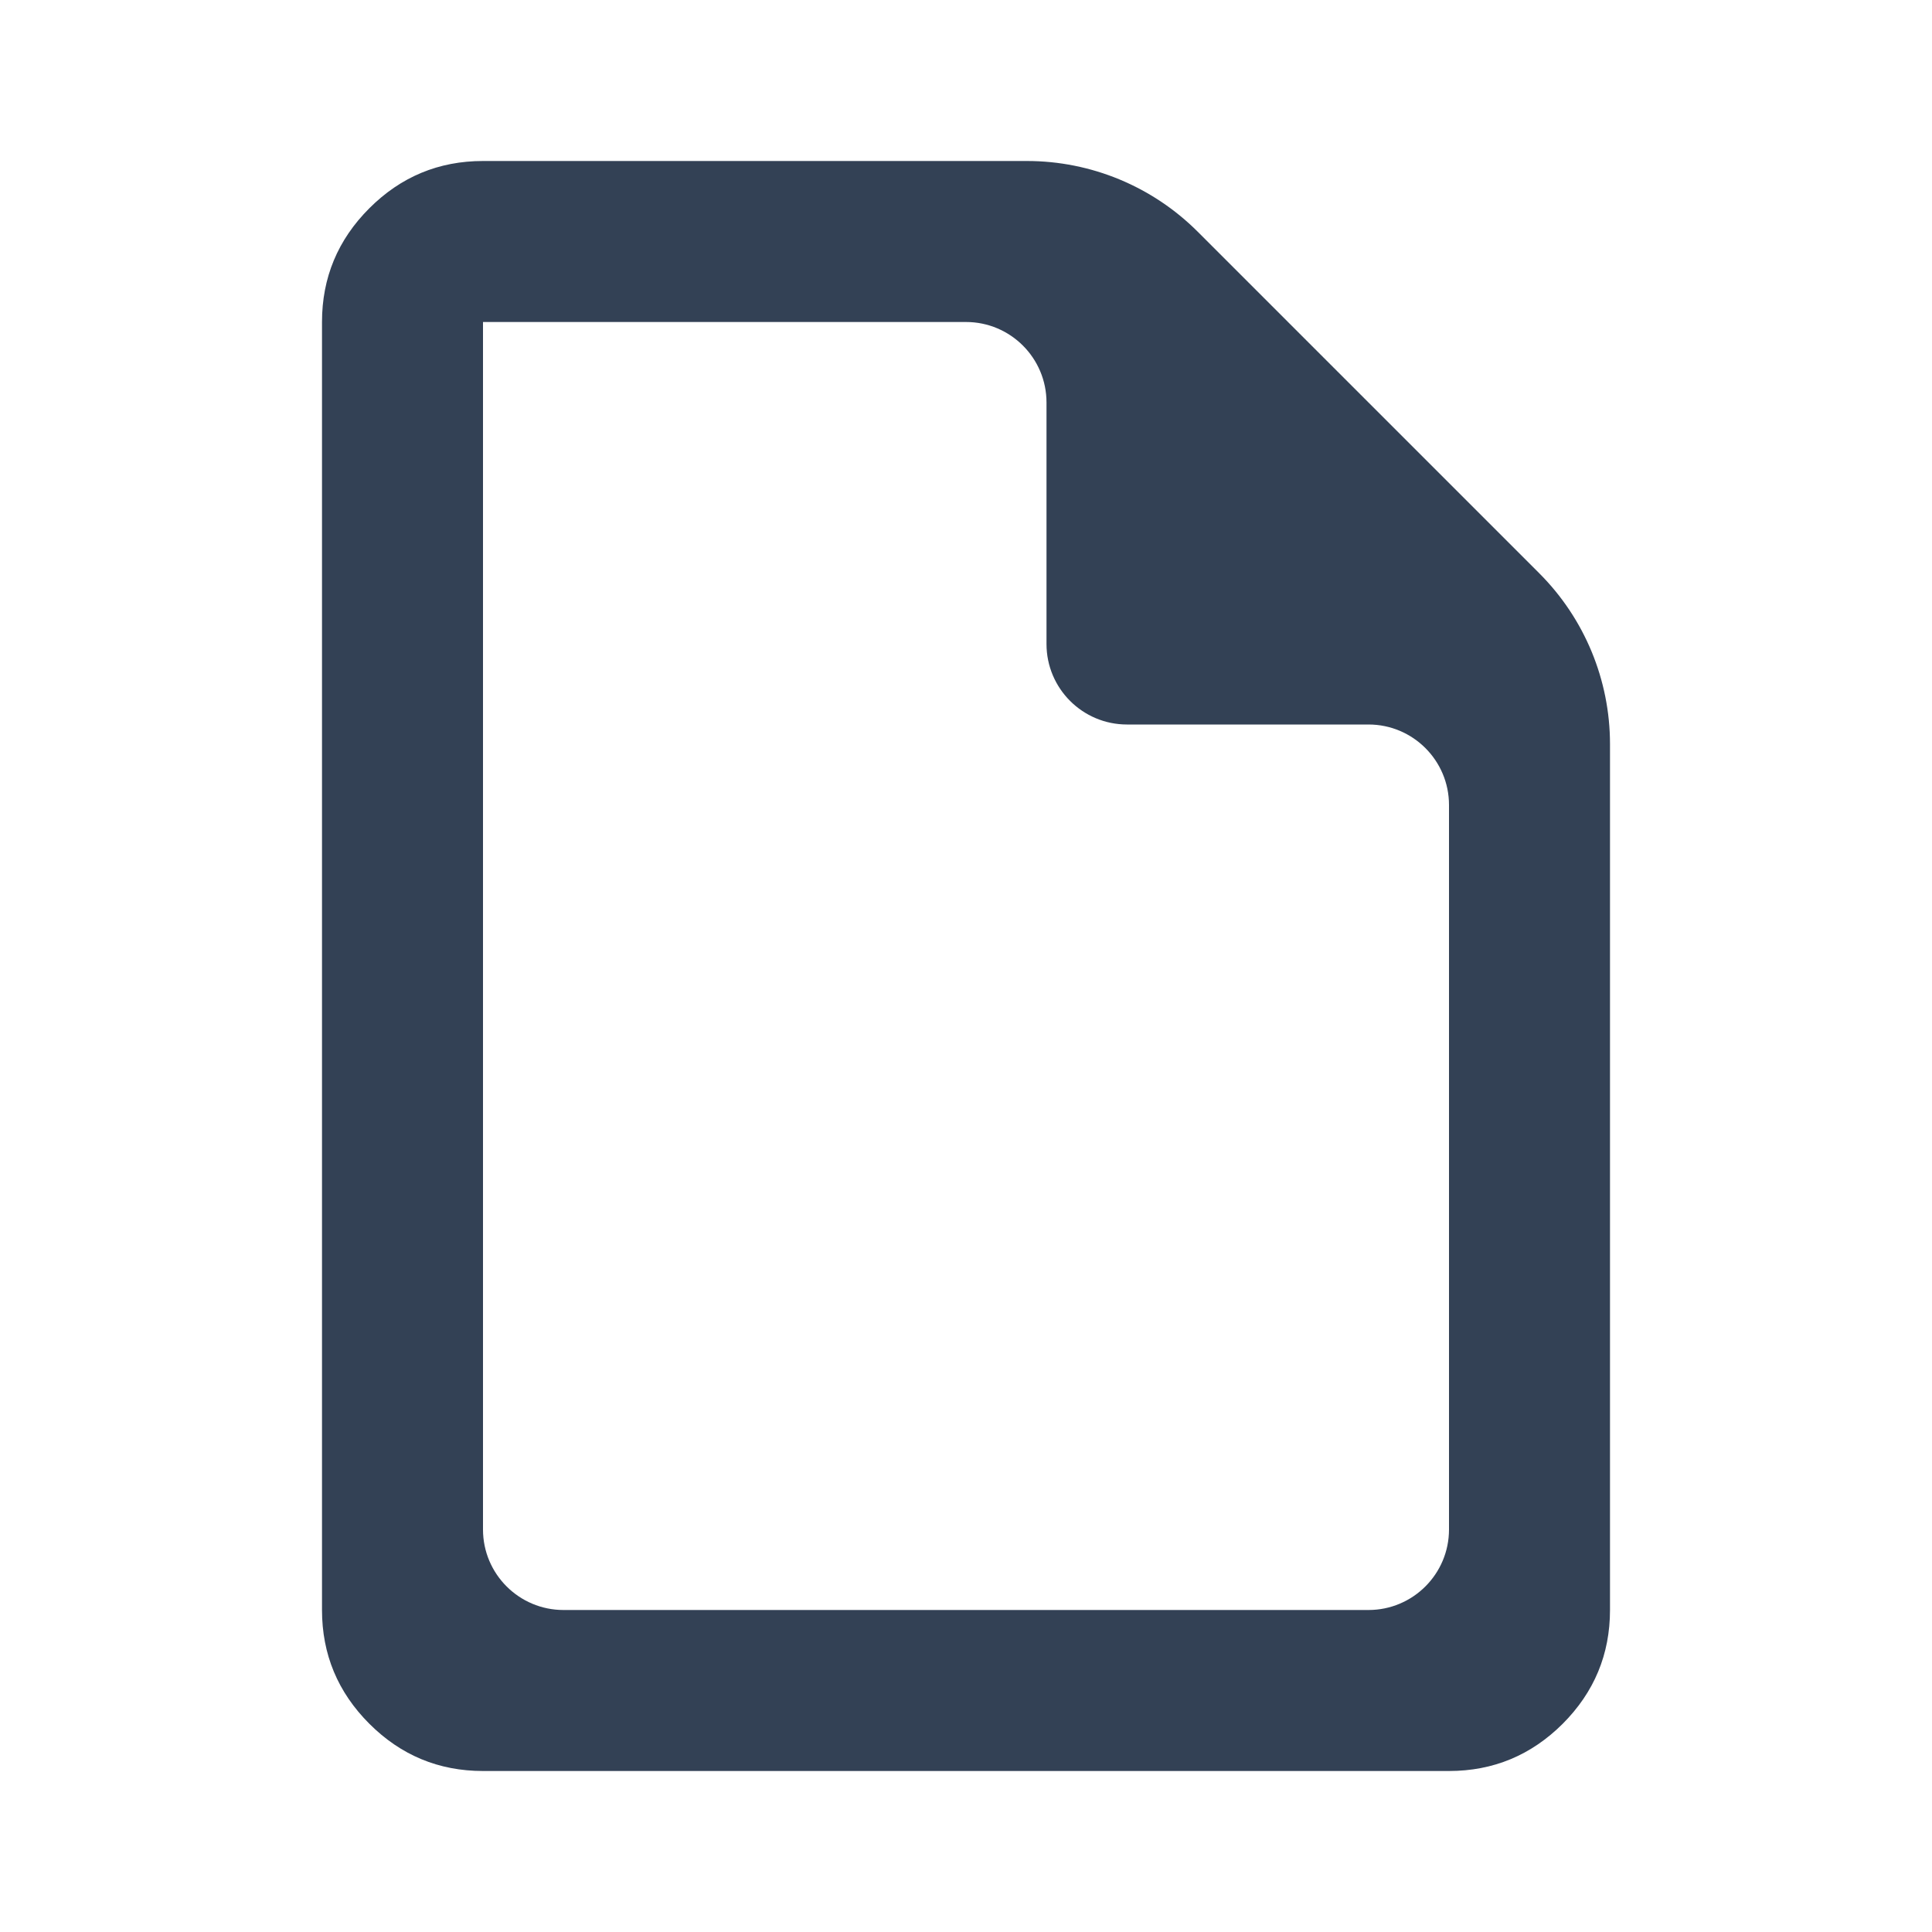
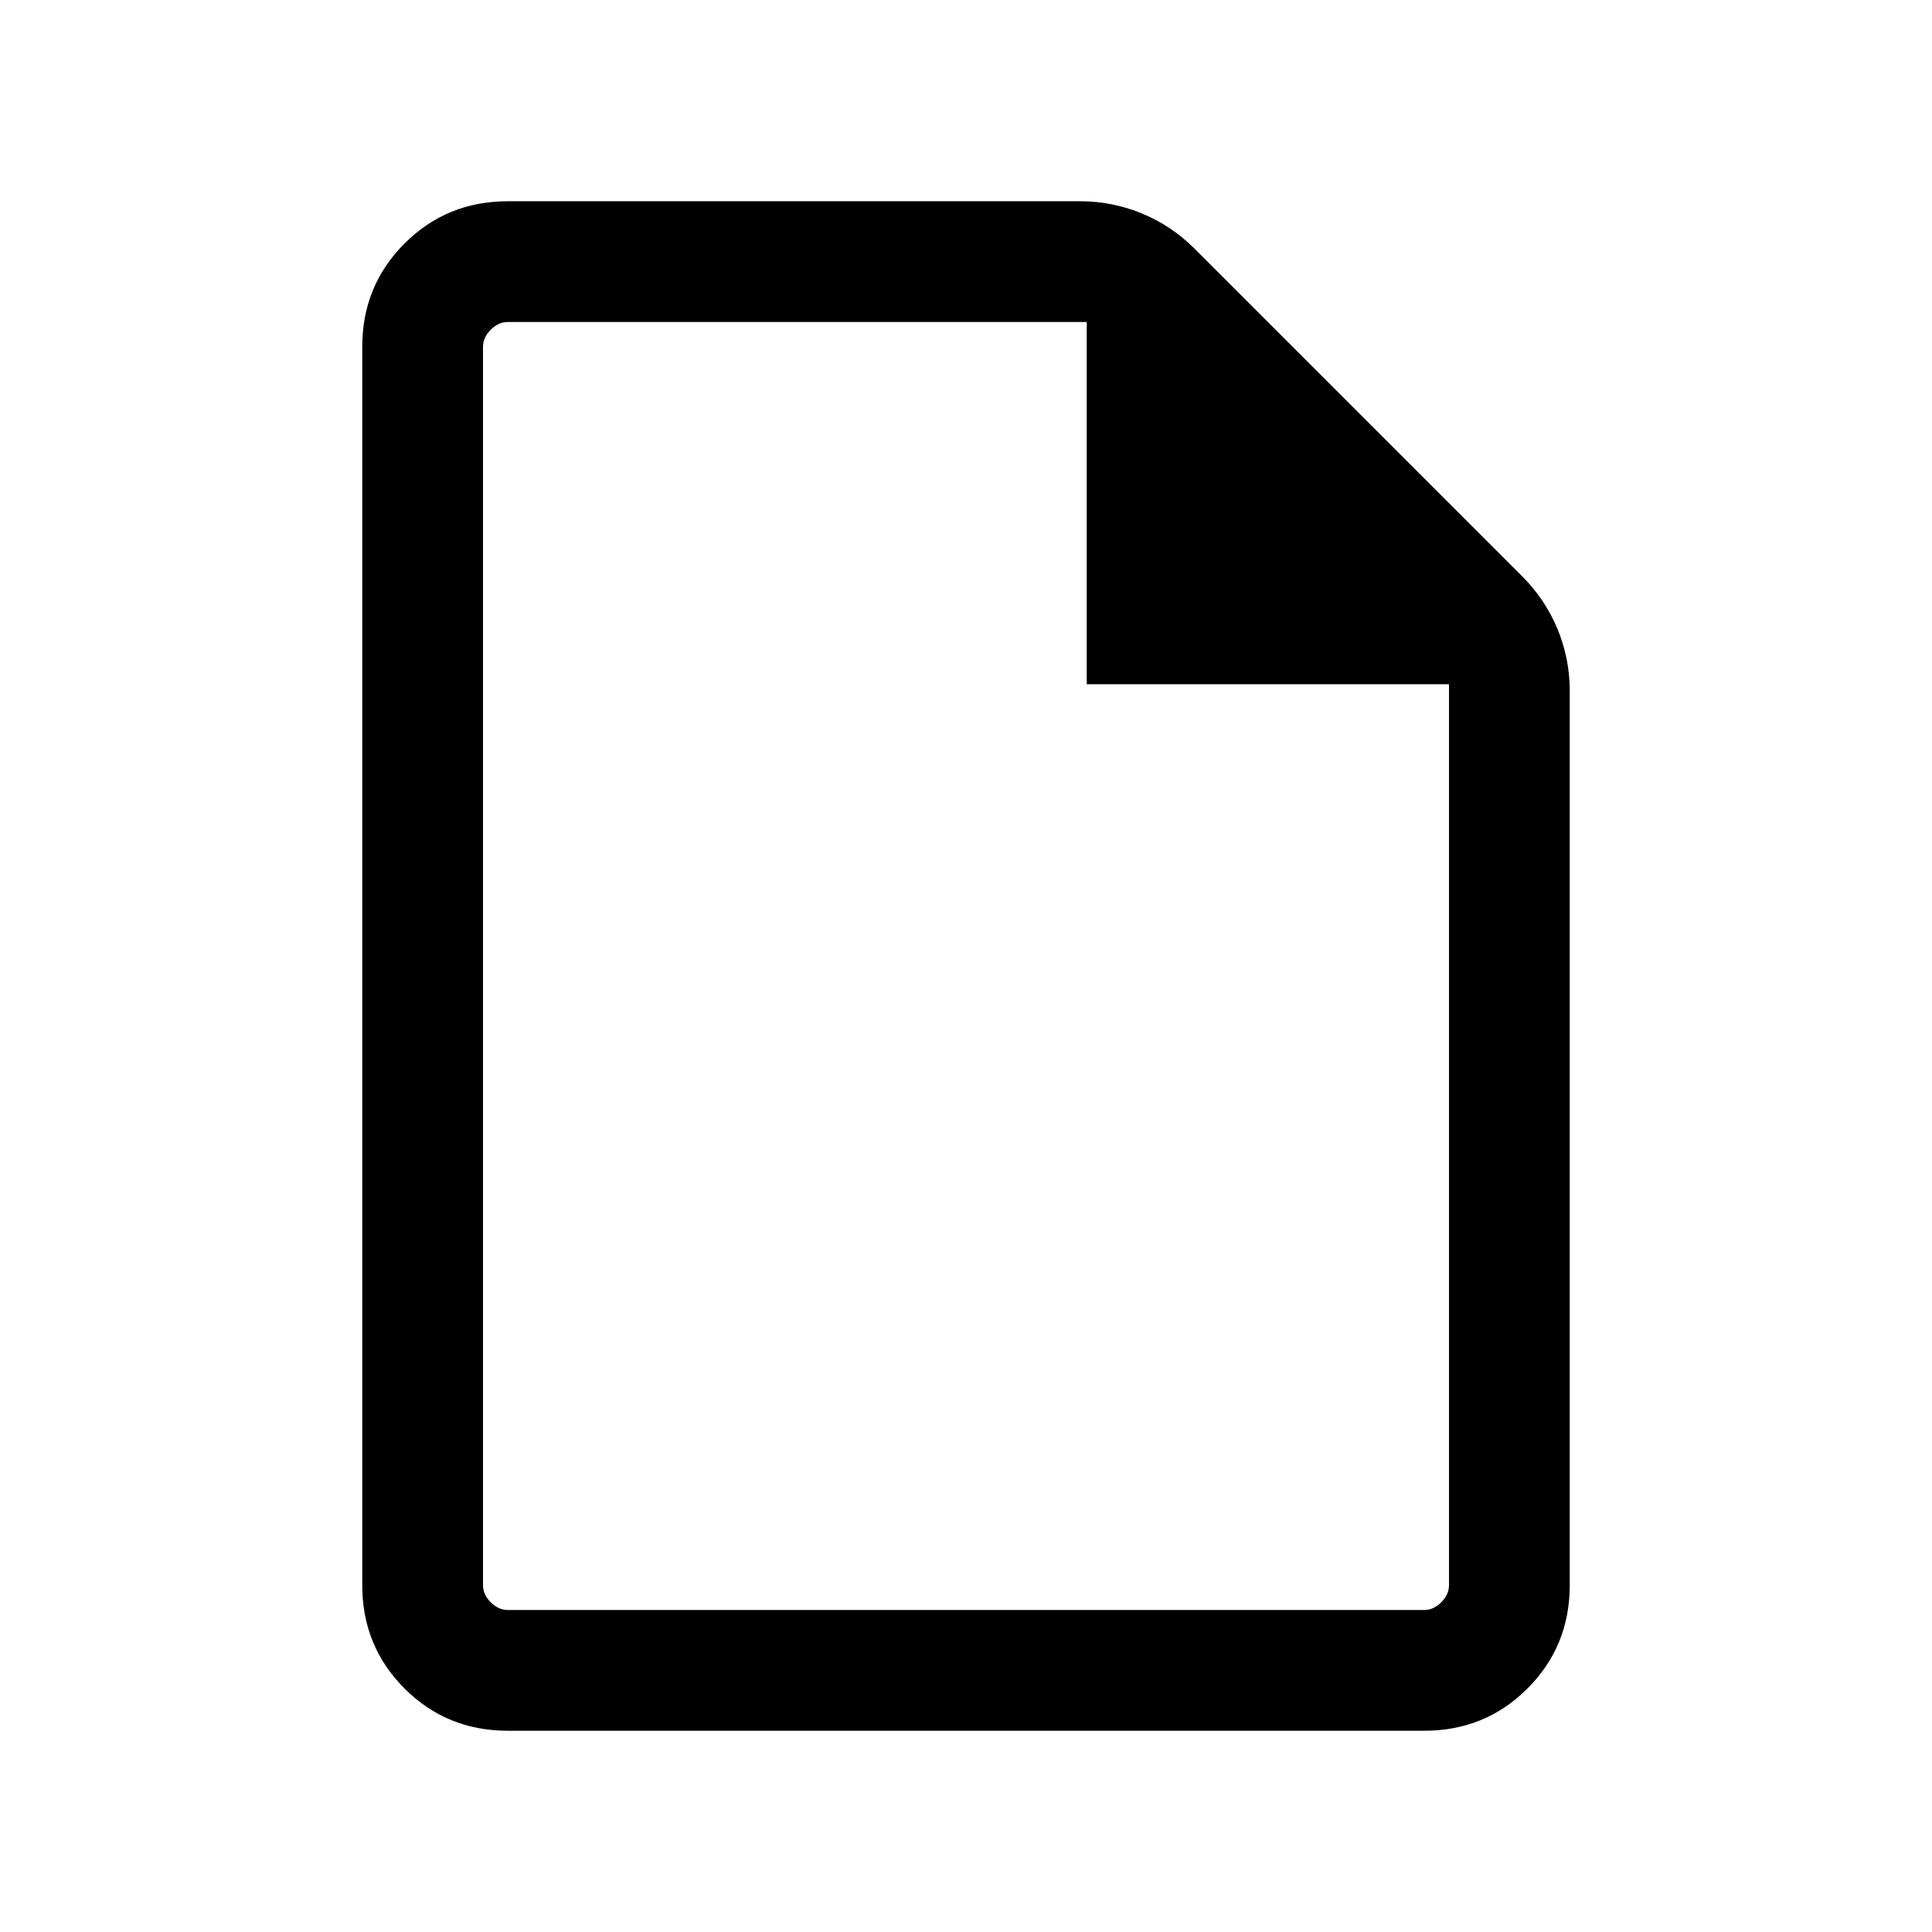
- <svg xmlns="http://www.w3.org/2000/svg" width="24" height="24" viewBox="0 0 24 24" fill="#334155">
+ <svg xmlns="http://www.w3.org/2000/svg" width="24" height="24" viewBox="0 0 24 24">
  <mask id="mask0_129_2848" style="mask-type:alpha" maskUnits="userSpaceOnUse" x="0" y="0" width="24" height="24">
-     <rect width="24" height="24" fill="#D9D9D9" />
+     <rect width="24" height="24" />
  </mask>
  <g mask="url(#mask0_129_2848)">
-     <path d="M6 22C5.45 22 4.979 21.804 4.588 21.413C4.196 21.021 4 20.55 4 20V4C4 3.45 4.196 2.979 4.588 2.587C4.979 2.196 5.45 2 6 2H12.757C13.553 2 14.316 2.316 14.879 2.879L19.121 7.121C19.684 7.684 20 8.447 20 9.243V20C20 20.55 19.804 21.021 19.413 21.413C19.021 21.804 18.55 22 18 22H6ZM14 9C13.448 9 13 8.552 13 8V5C13 4.448 12.552 4 12 4H6V19C6 19.552 6.448 20 7 20H17C17.552 20 18 19.552 18 19V10C18 9.448 17.552 9 17 9H14Z" />
+     <path d="M6.308 21.5C5.803 21.5 5.375 21.325 5.025 20.975C4.675 20.625 4.5 20.197 4.5 19.692V4.308C4.5 3.803 4.675 3.375 5.025 3.025C5.375 2.675 5.803 2.5 6.308 2.5H13.422C13.952 2.5 14.461 2.711 14.836 3.086L18.914 7.164C19.289 7.539 19.5 8.048 19.5 8.578V19.692C19.5 20.197 19.325 20.625 18.975 20.975C18.625 21.325 18.197 21.5 17.692 21.5H6.308ZM13.5 8.5V4H6.308C6.231 4 6.16 4.032 6.096 4.096C6.032 4.16 6 4.231 6 4.308V19.692C6 19.769 6.032 19.84 6.096 19.904C6.16 19.968 6.231 20 6.308 20H17.692C17.769 20 17.84 19.968 17.904 19.904C17.968 19.84 18 19.769 18 19.692V8.5H13.5Z" />
  </g>
</svg>
